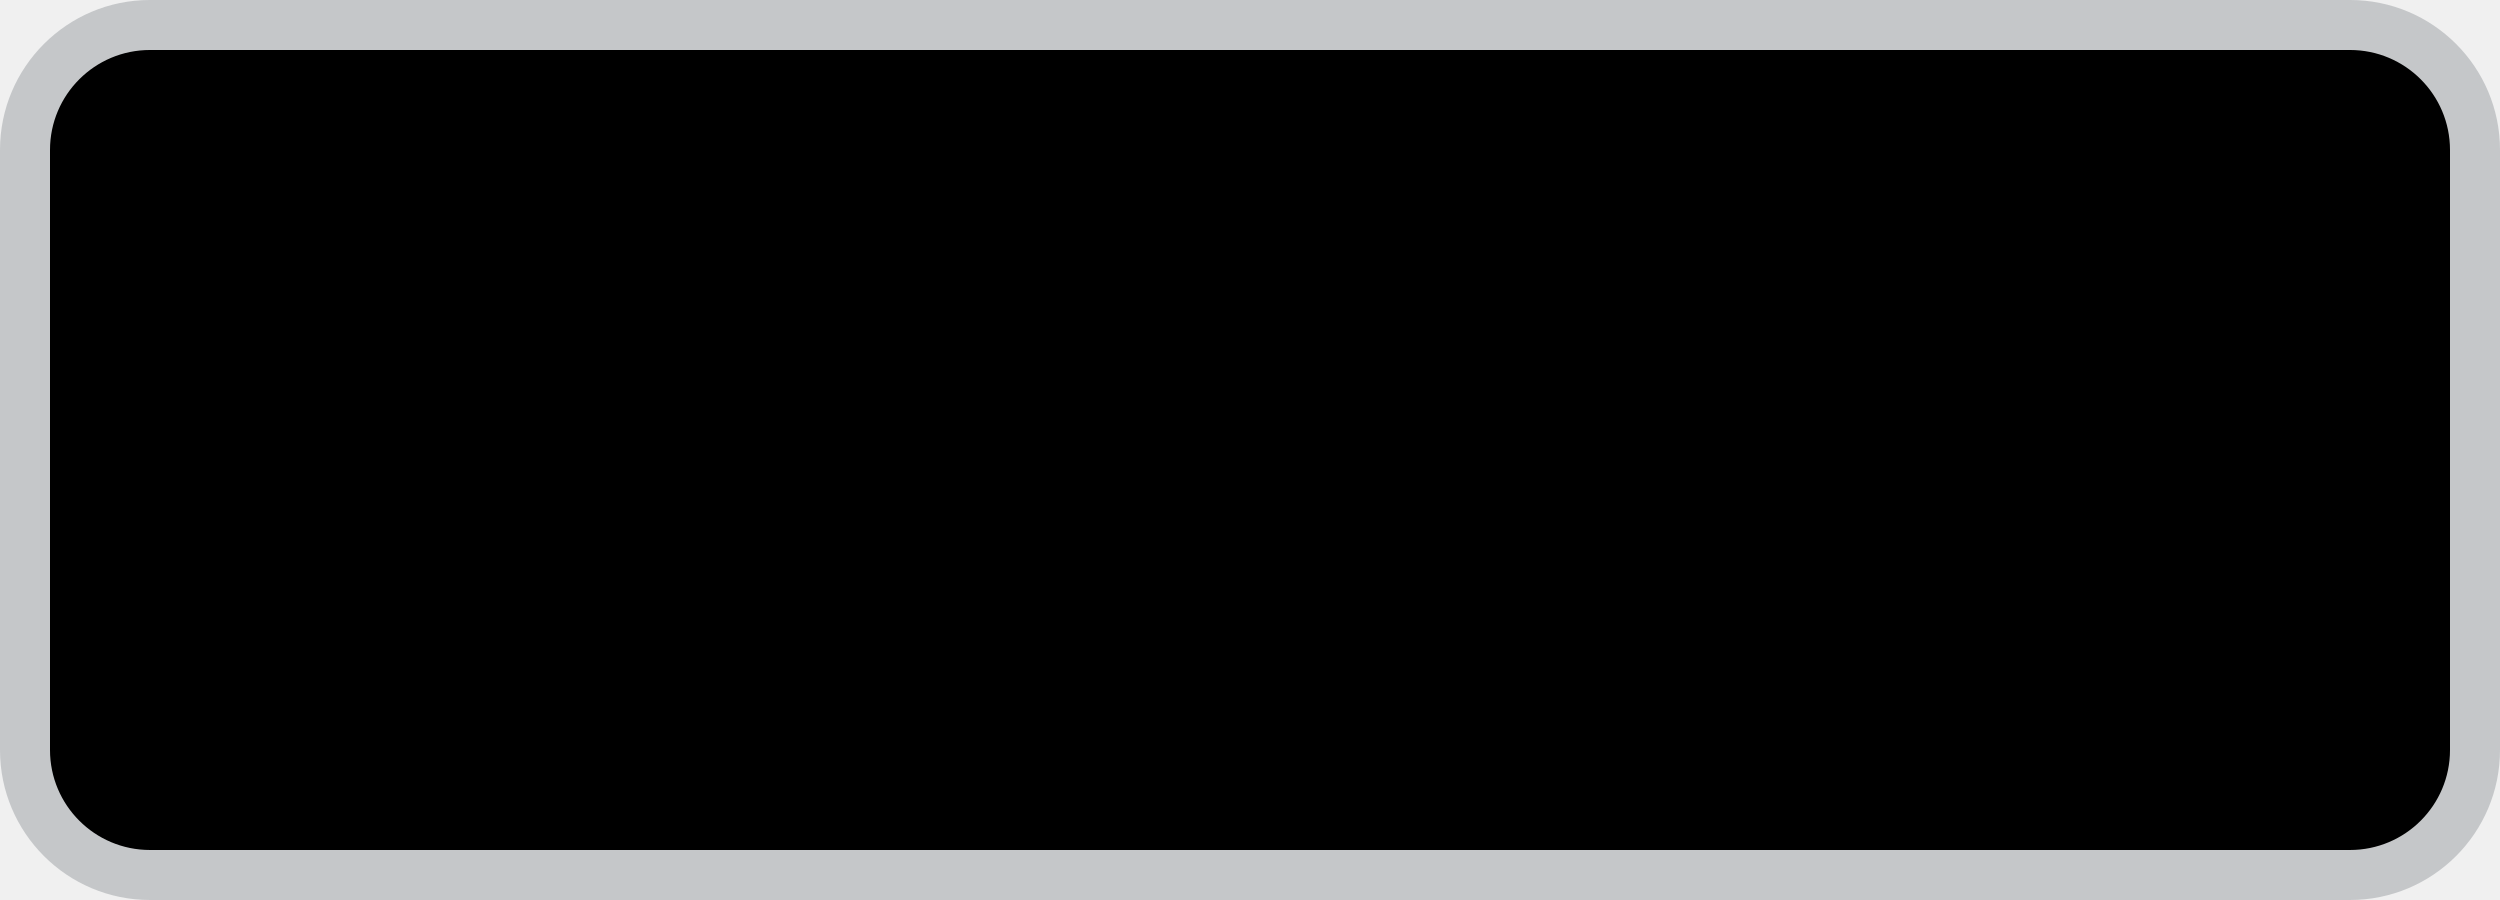
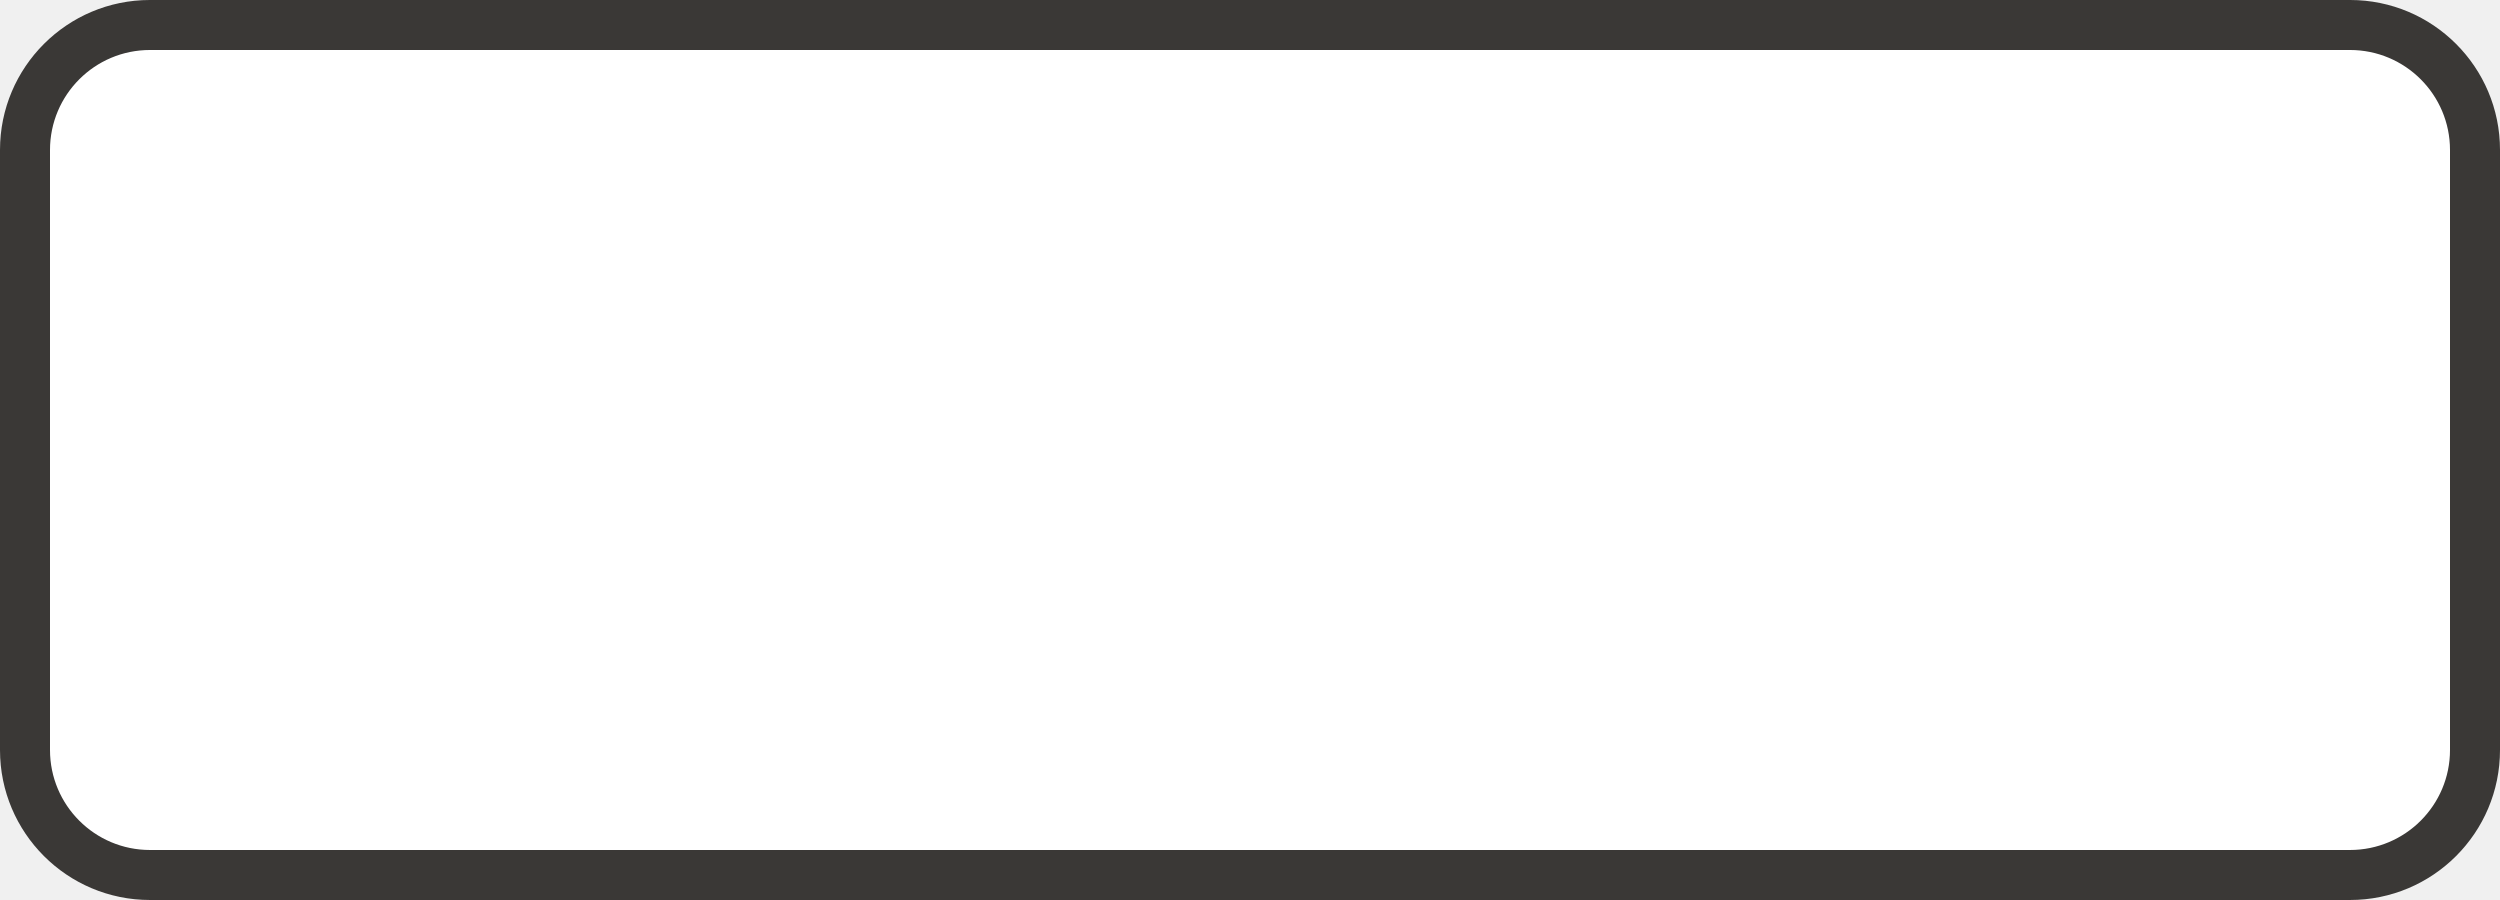
<svg xmlns="http://www.w3.org/2000/svg" viewBox="0 0 50 18" version="1.1" id="svg5088" height="18" width="50">
  <defs id="defs5090" />
  <g transform="translate(-54.99999,-941.3622)" id="layer1">
    <g id="generic-md-3" transform="translate(-180,480)">
      <g id="g6358">
-         <rect style="color:#c5c7c9;display:inline;overflow:visible;visibility:visible;fill:#c5c7c9;fill-opacity:1;fill-rule:evenodd;stroke:none;stroke-width:1.185;marker:none;enable-background:accumulate" id="rect3455" width="50" height="18" x="235" y="461.362" ry="3" rx="3" />
-         <rect y="462.362" x="236" height="16" width="48" id="rect3457" style="color:#c5c7c9;display:inline;overflow:visible;visibility:visible;fill:#000000;fill-opacity:1;fill-rule:evenodd;stroke:none;stroke-width:1.204;marker:none;enable-background:accumulate" ry="2" rx="2" />
+         <rect style="color:#c5c7c9;display:inline;overflow:visible;visibility:visible;fill:#3a3836;fill-opacity:1;fill-rule:evenodd;stroke:none;stroke-width:1.185;marker:none;enable-background:accumulate" id="rect3455" width="50" height="18" x="235" y="461.362" ry="3" rx="3" />
+         <rect y="462.362" x="236" height="16" width="48" id="rect3457" style="color:#c5c7c9;display:inline;overflow:visible;visibility:visible;fill:#ffffff;fill-opacity:1;fill-rule:evenodd;stroke:none;stroke-width:1.204;marker:none;enable-background:accumulate" ry="2" rx="2" />
      </g>
    </g>
  </g>
</svg>
